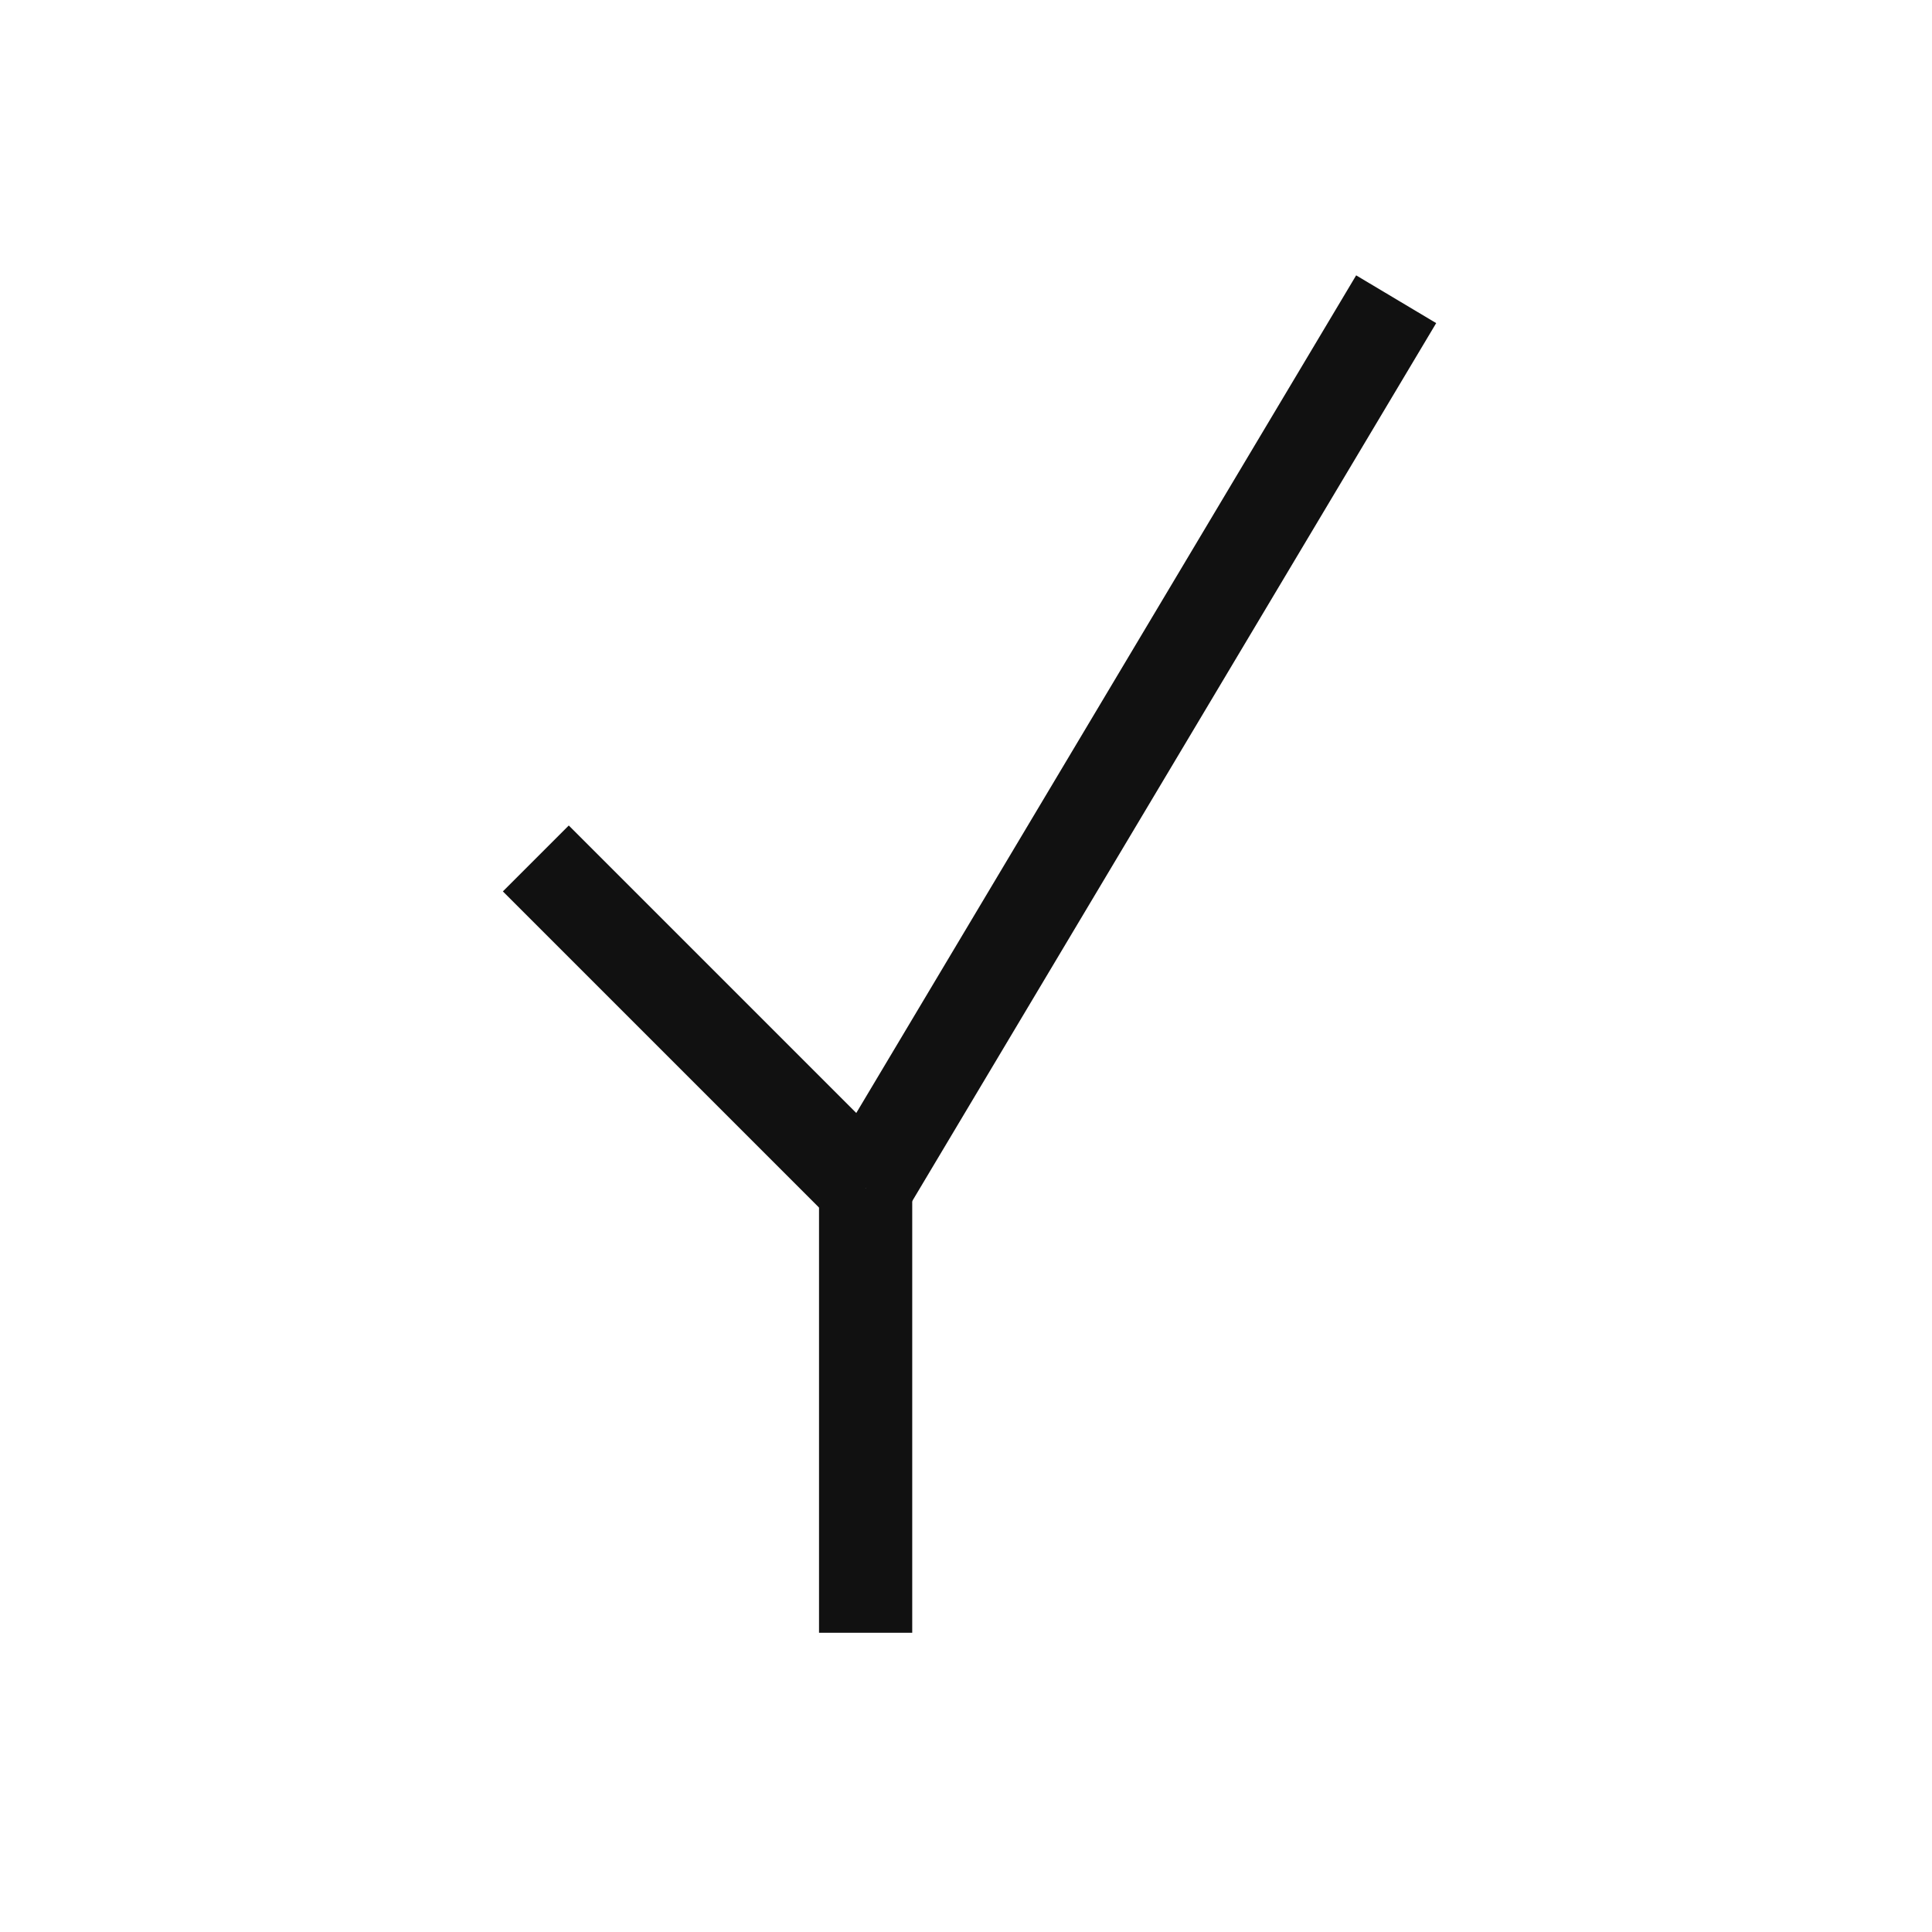
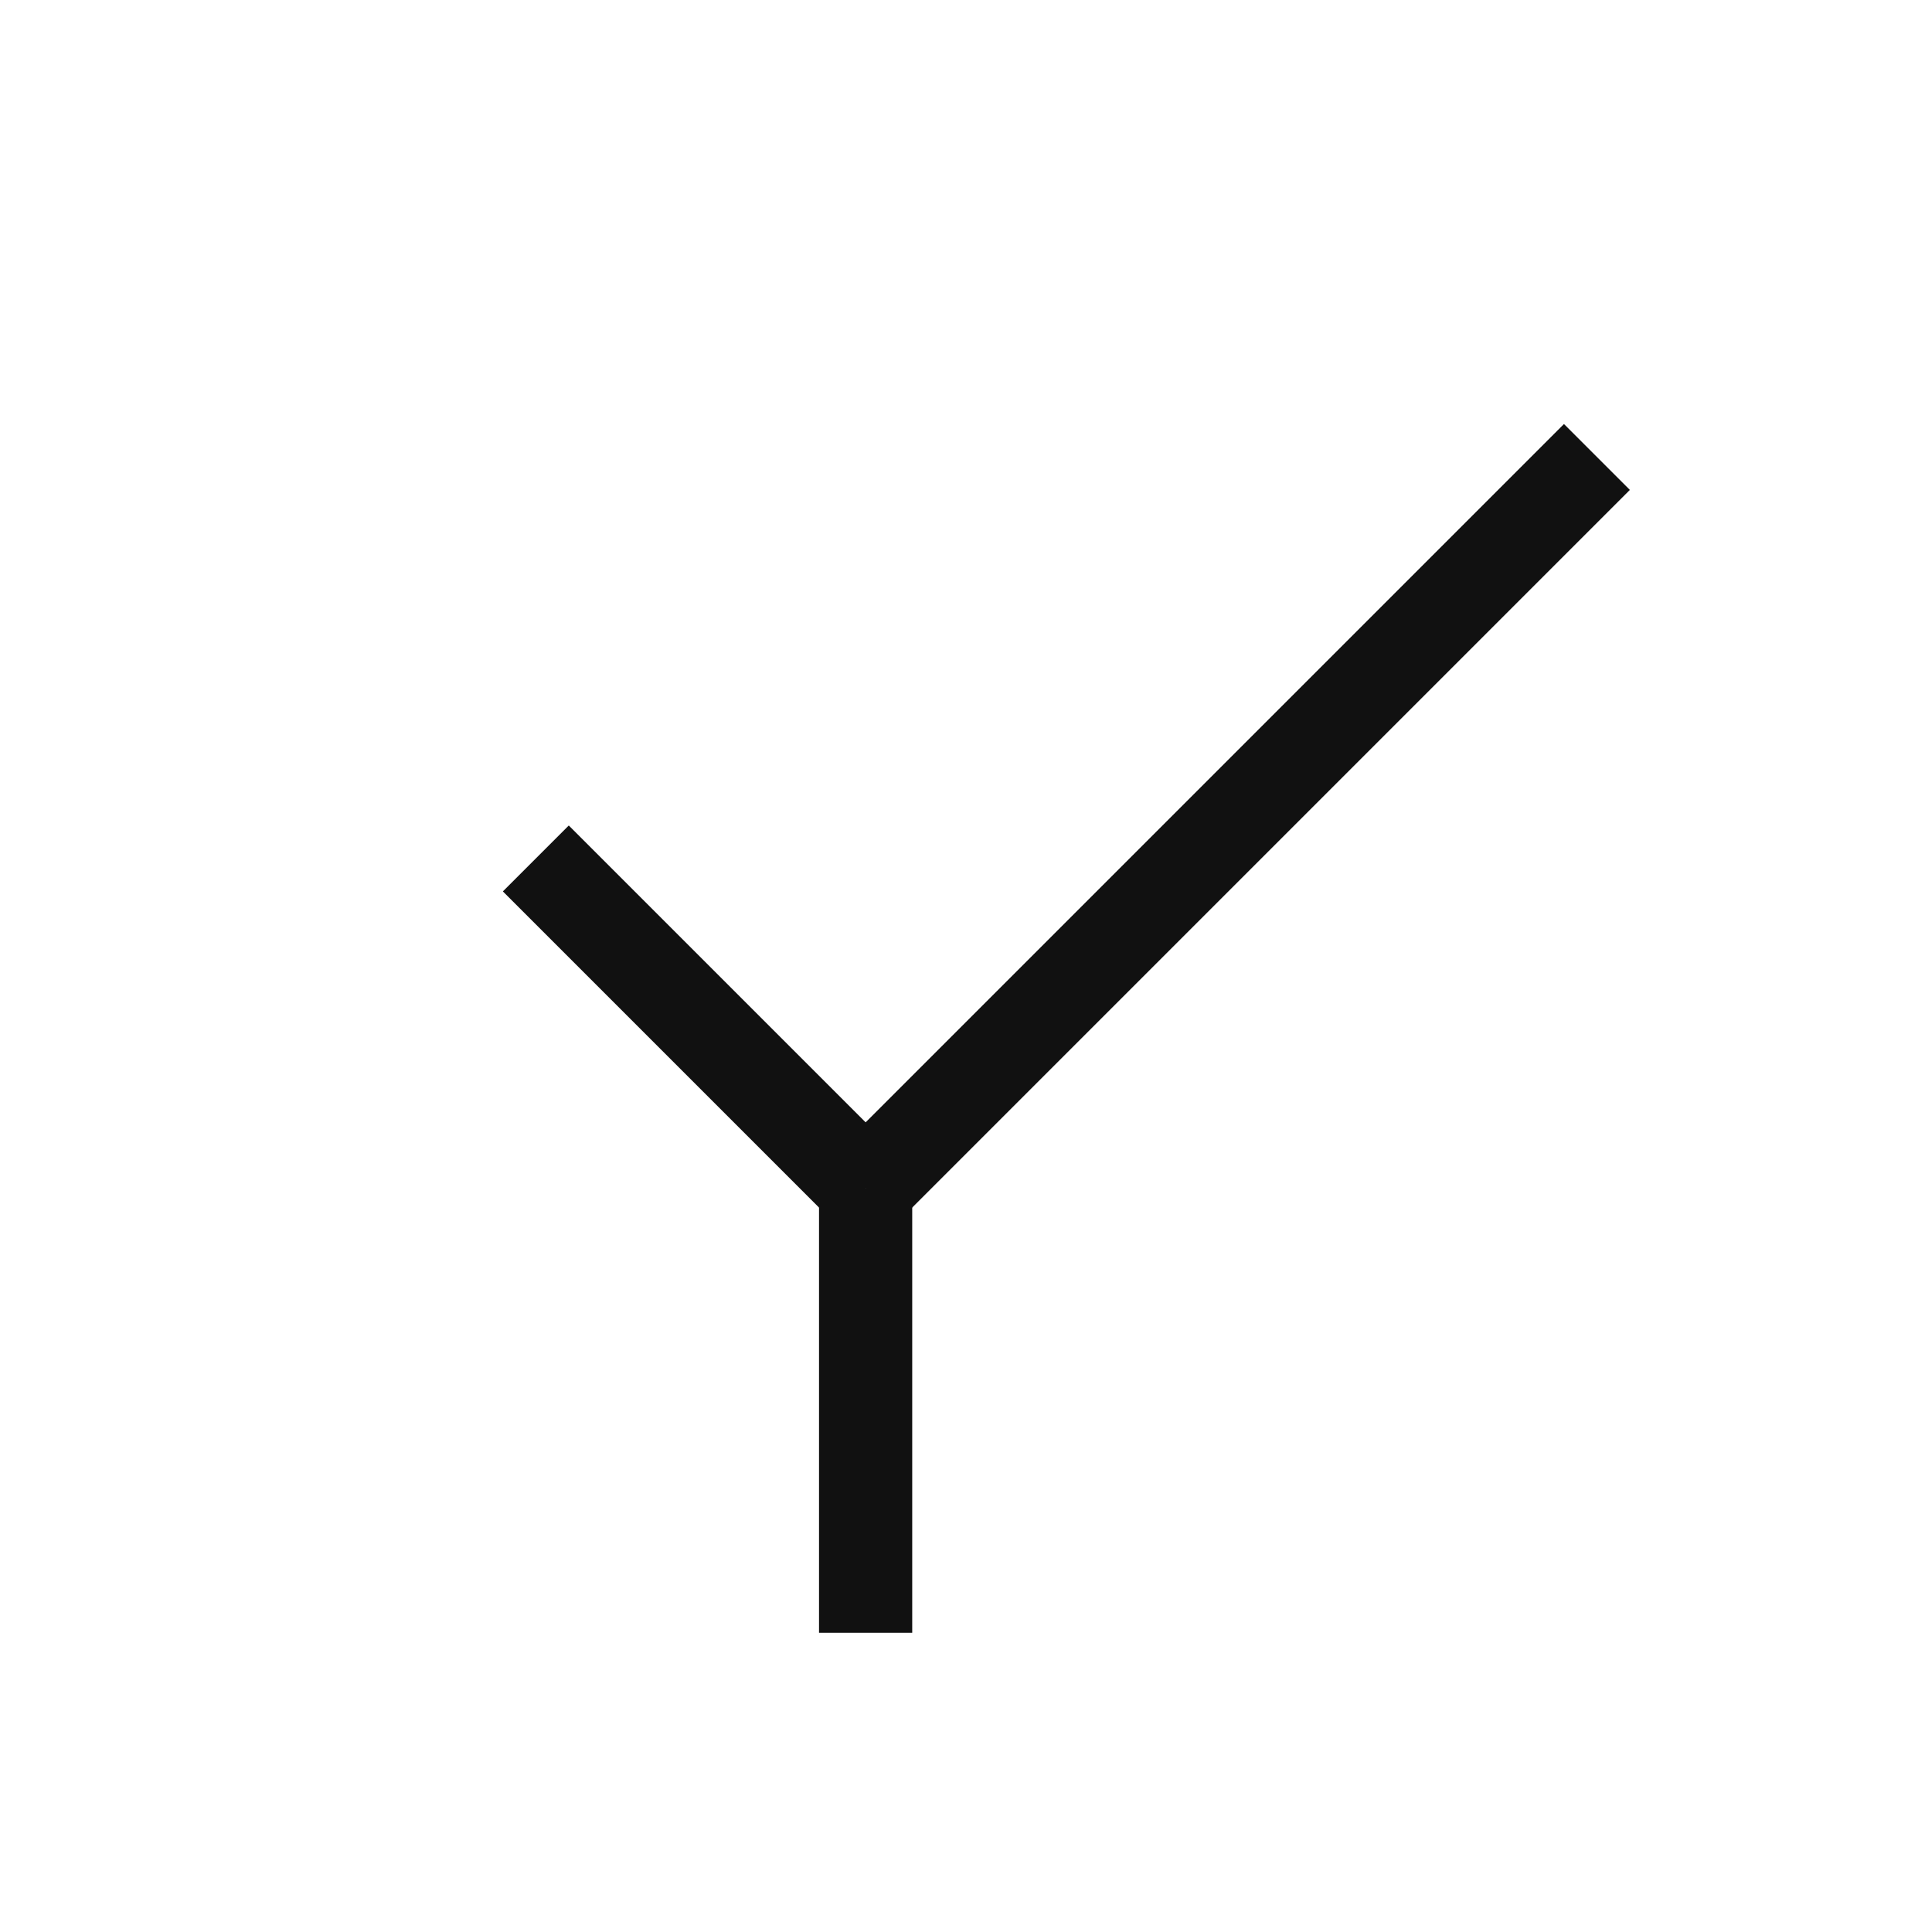
<svg xmlns="http://www.w3.org/2000/svg" width="512" height="512" viewBox="0 0 512 512">
  <g transform="translate(256,256) scale(1.9)">
    <g transform="translate(-14,11)">
      <g stroke="#111111" stroke-width="13" fill="none">
        <path d="M -46 -26 L 0 20" />
-         <path d="M 74 -104 L 0 20" />
+         <path d="M 102 -82 L 0 20" />
        <path d="M 0 20 L 0 82" />
      </g>
    </g>
  </g>
</svg>
